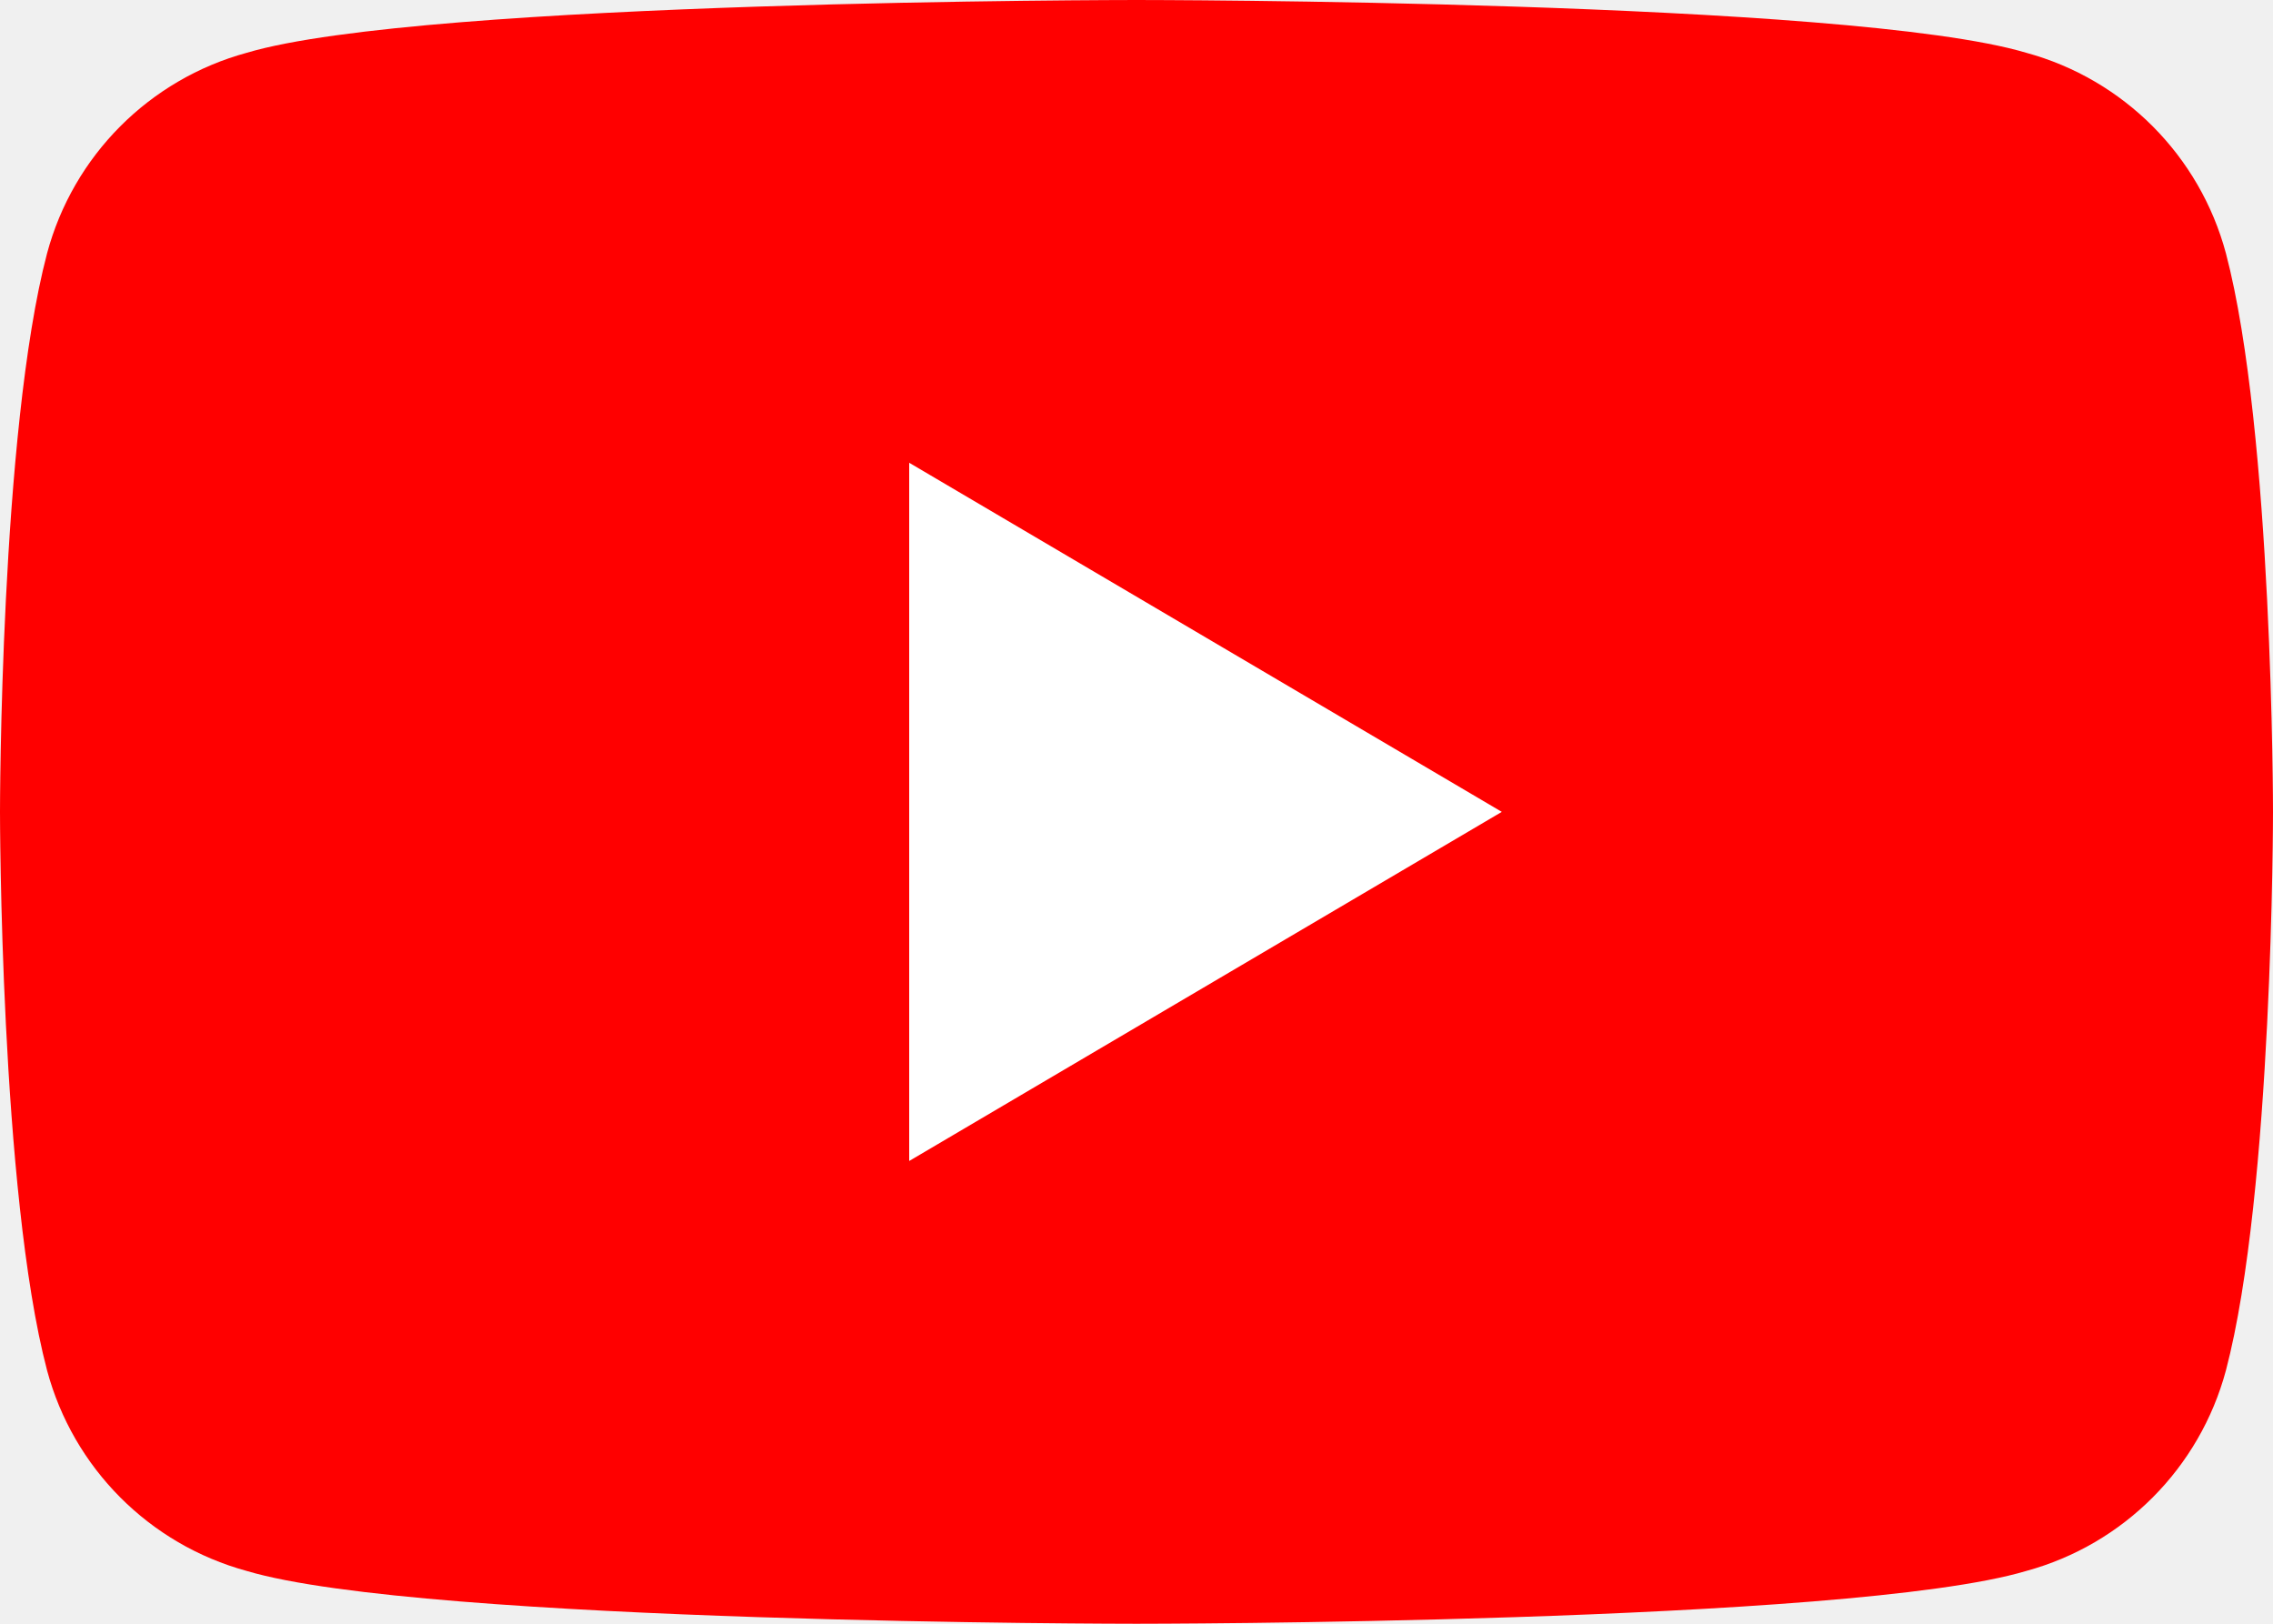
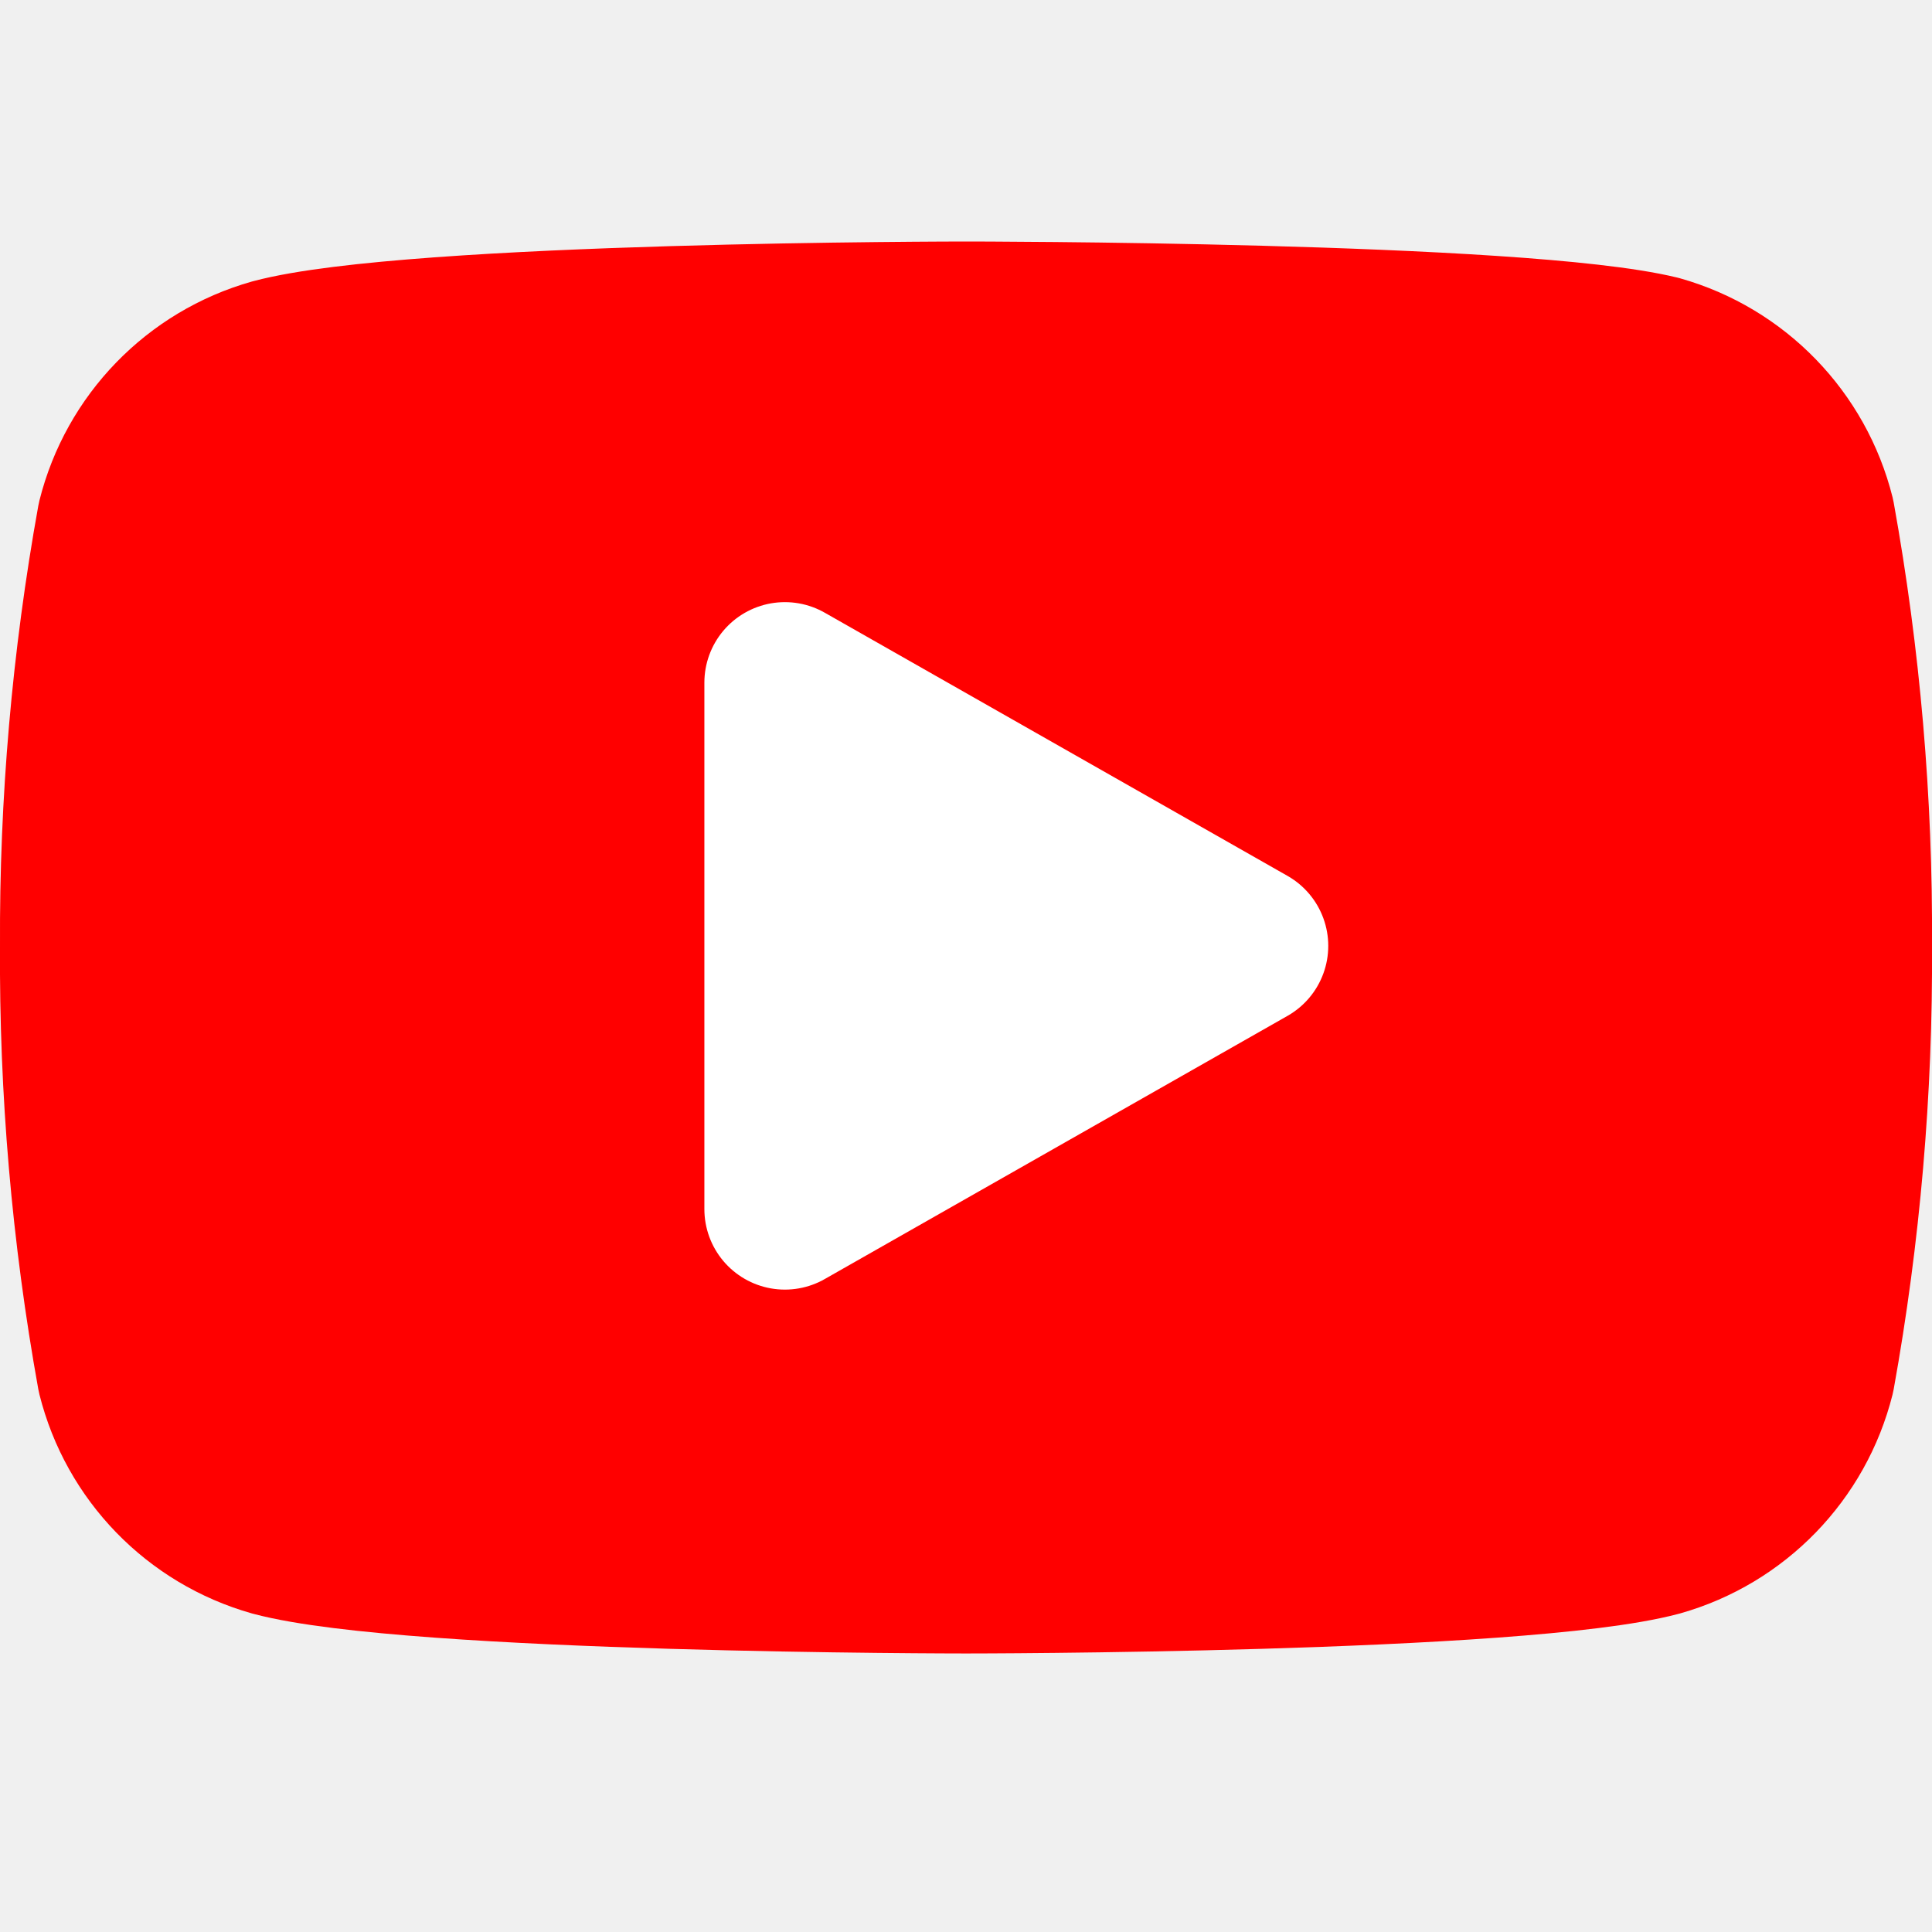
- <svg xmlns="http://www.w3.org/2000/svg" viewBox="0 0 28 20" width="28" height="20">
-   <path d="M27.42 3.12A3.5 3.5 0 0 0 24.96.65C22.78 0 14 0 14 0S5.22 0 3.04.65A3.5 3.5 0 0 0 .58 3.12C0 5.32 0 10 0 10s0 4.68.58 6.88a3.5 3.5 0 0 0 2.46 2.47C5.22 20 14 20 14 20s8.78 0 10.96-.65a3.5 3.5 0 0 0 2.46-2.47C28 14.68 28 10 28 10s0-4.68-.58-6.88z" fill="#FF0000" />
-   <polygon points="11.2,14.3 18.5,10 11.2,5.7" fill="#FFFFFF" />
+ <svg xmlns="http://www.w3.org/2000/svg" viewBox="0 0 24 24" fill="none" stroke="currentColor" stroke-width="2" stroke-linecap="round" stroke-linejoin="round">
+   <path d="M22.54 6.42a2.78 2.78 0 0 0-1.94-2C18.88 4 12 4 12 4s-6.88 0-8.6.46a2.78 2.78 0 0 0-1.94 2A29 29 0 0 0 1 11.75a29 29 0 0 0 .46 5.33 2.78 2.78 0 0 0 1.94 2c1.72.46 8.6.46 8.6.46s6.88 0 8.6-.46a2.78 2.78 0 0 0 1.94-2 29 29 0 0 0 .46-5.33 29 29 0 0 0-.46-5.33z" fill="#ff0000" stroke="#ff0000" />
+   <polygon points="9.75 15.02 15.5 11.75 9.75 8.48 9.75 15.02" fill="#ffffff" stroke="#ffffff" />
</svg>
